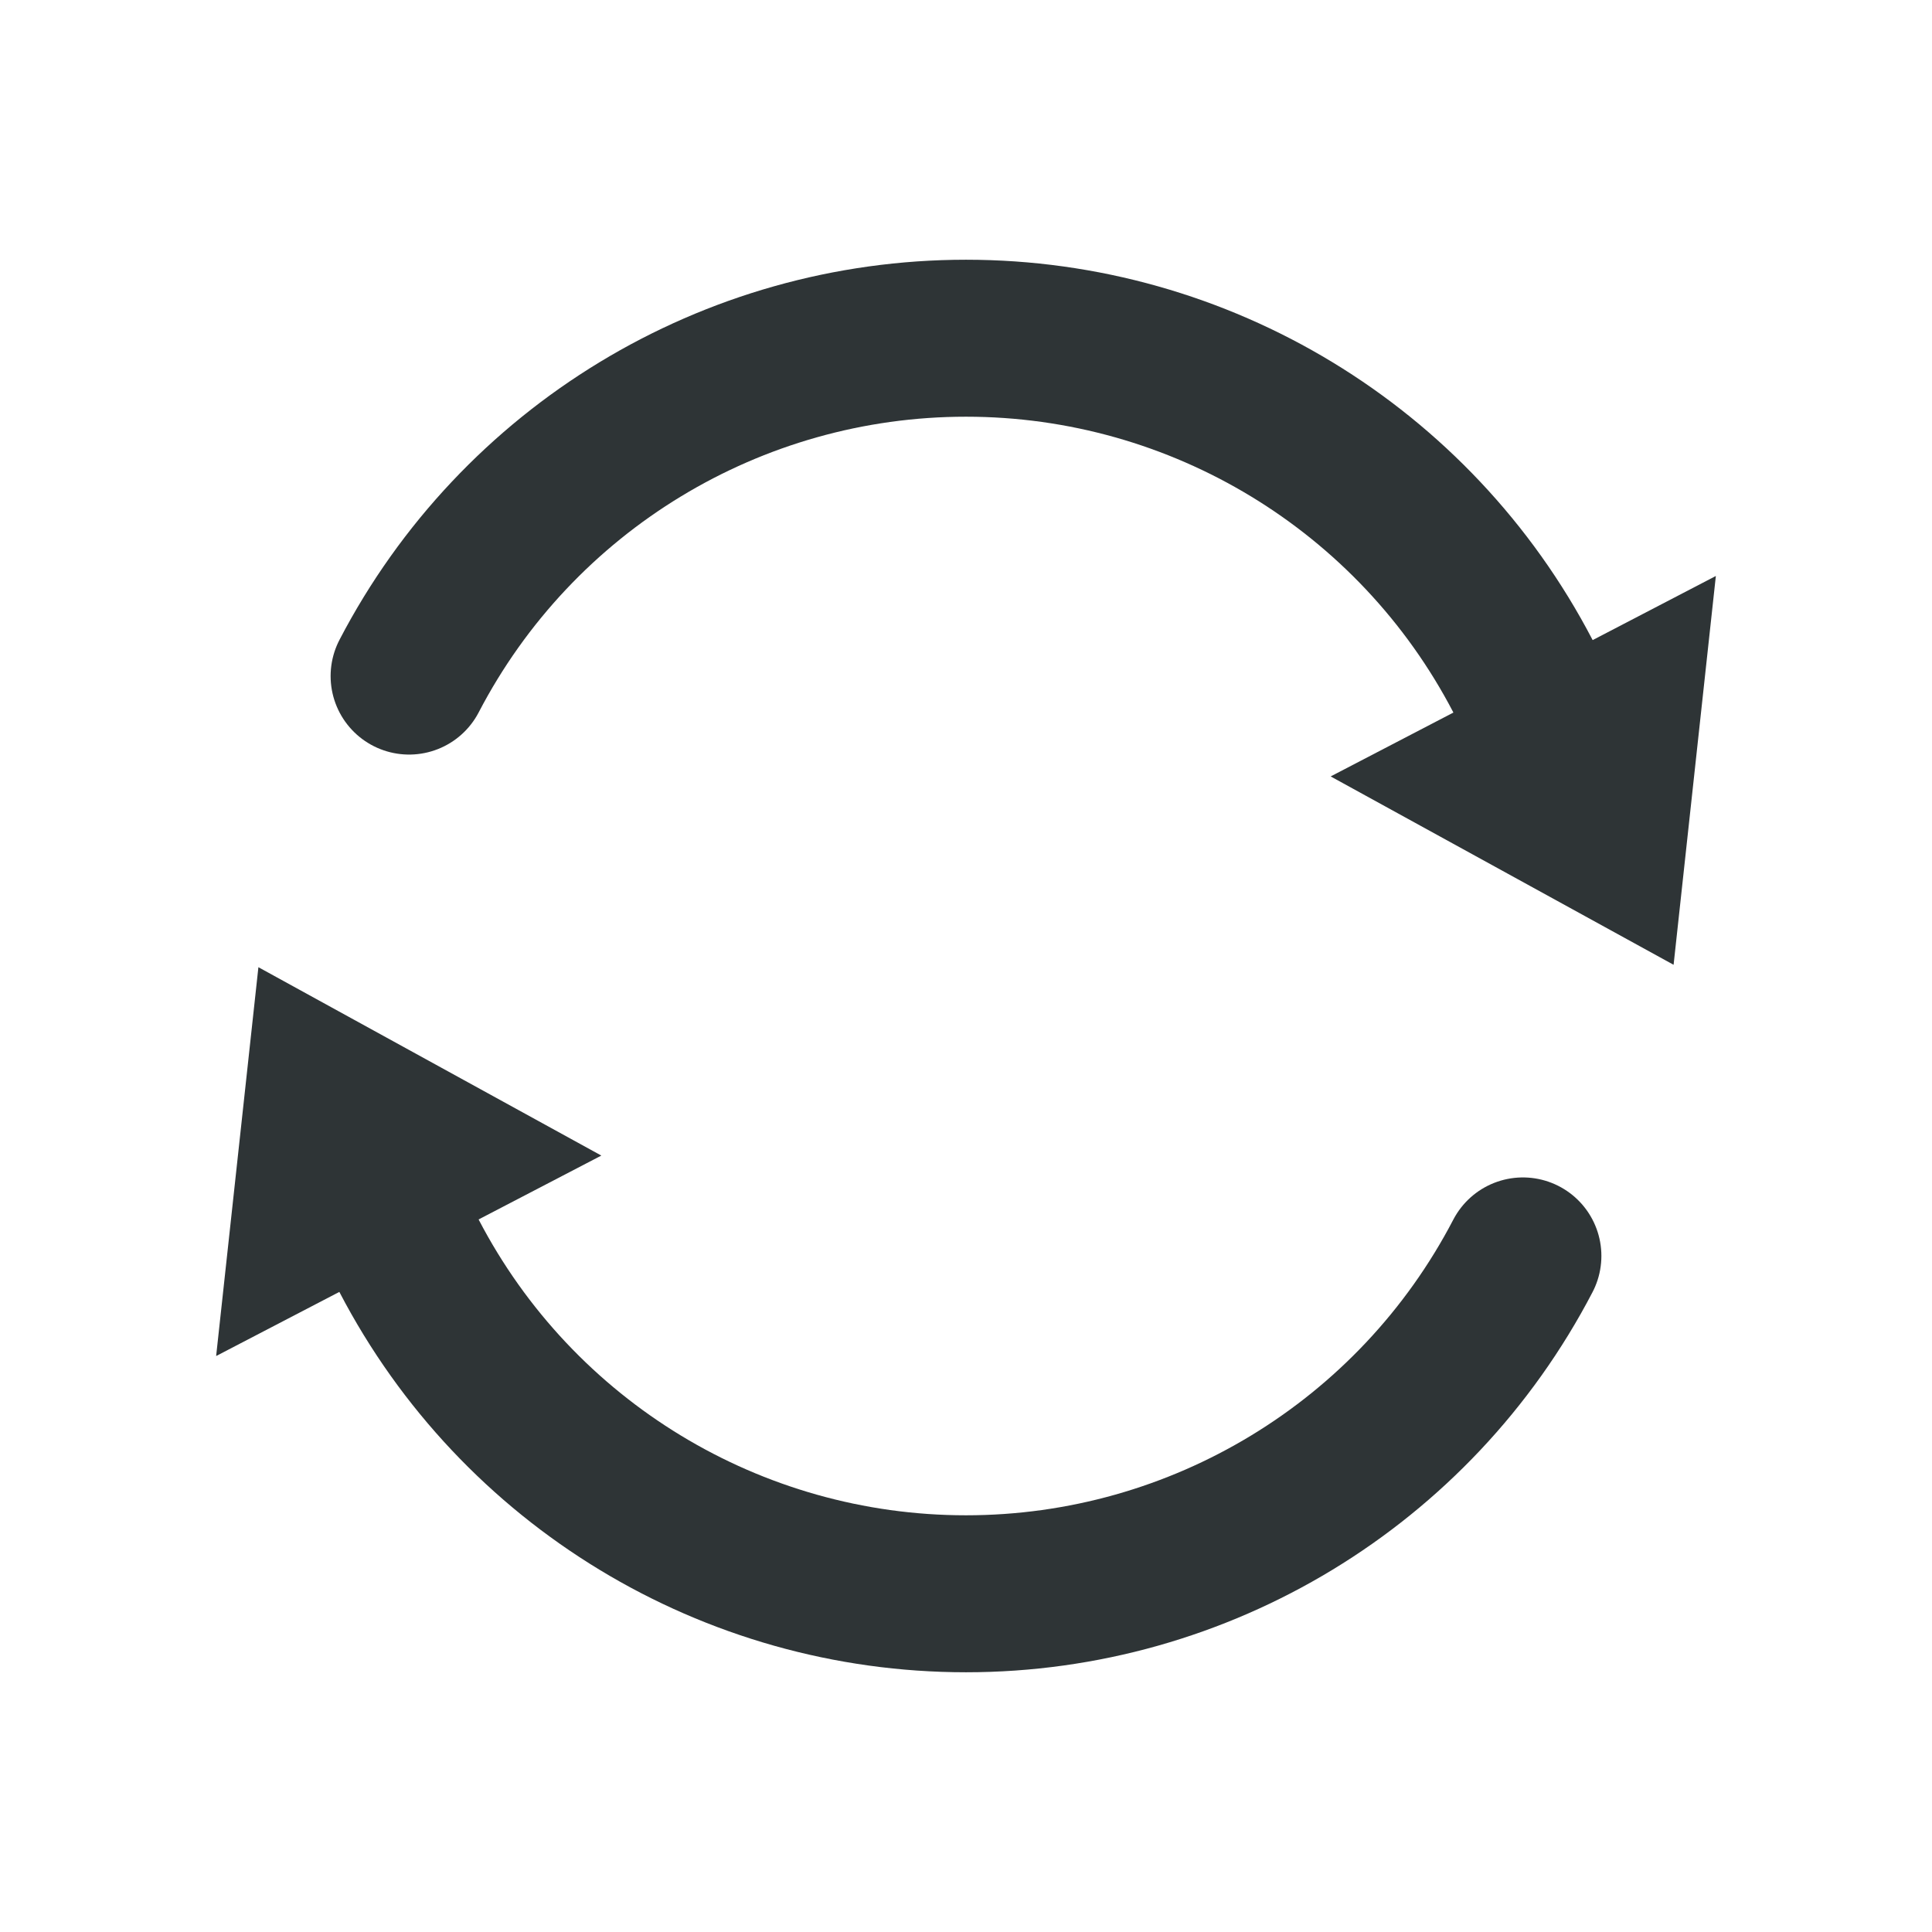
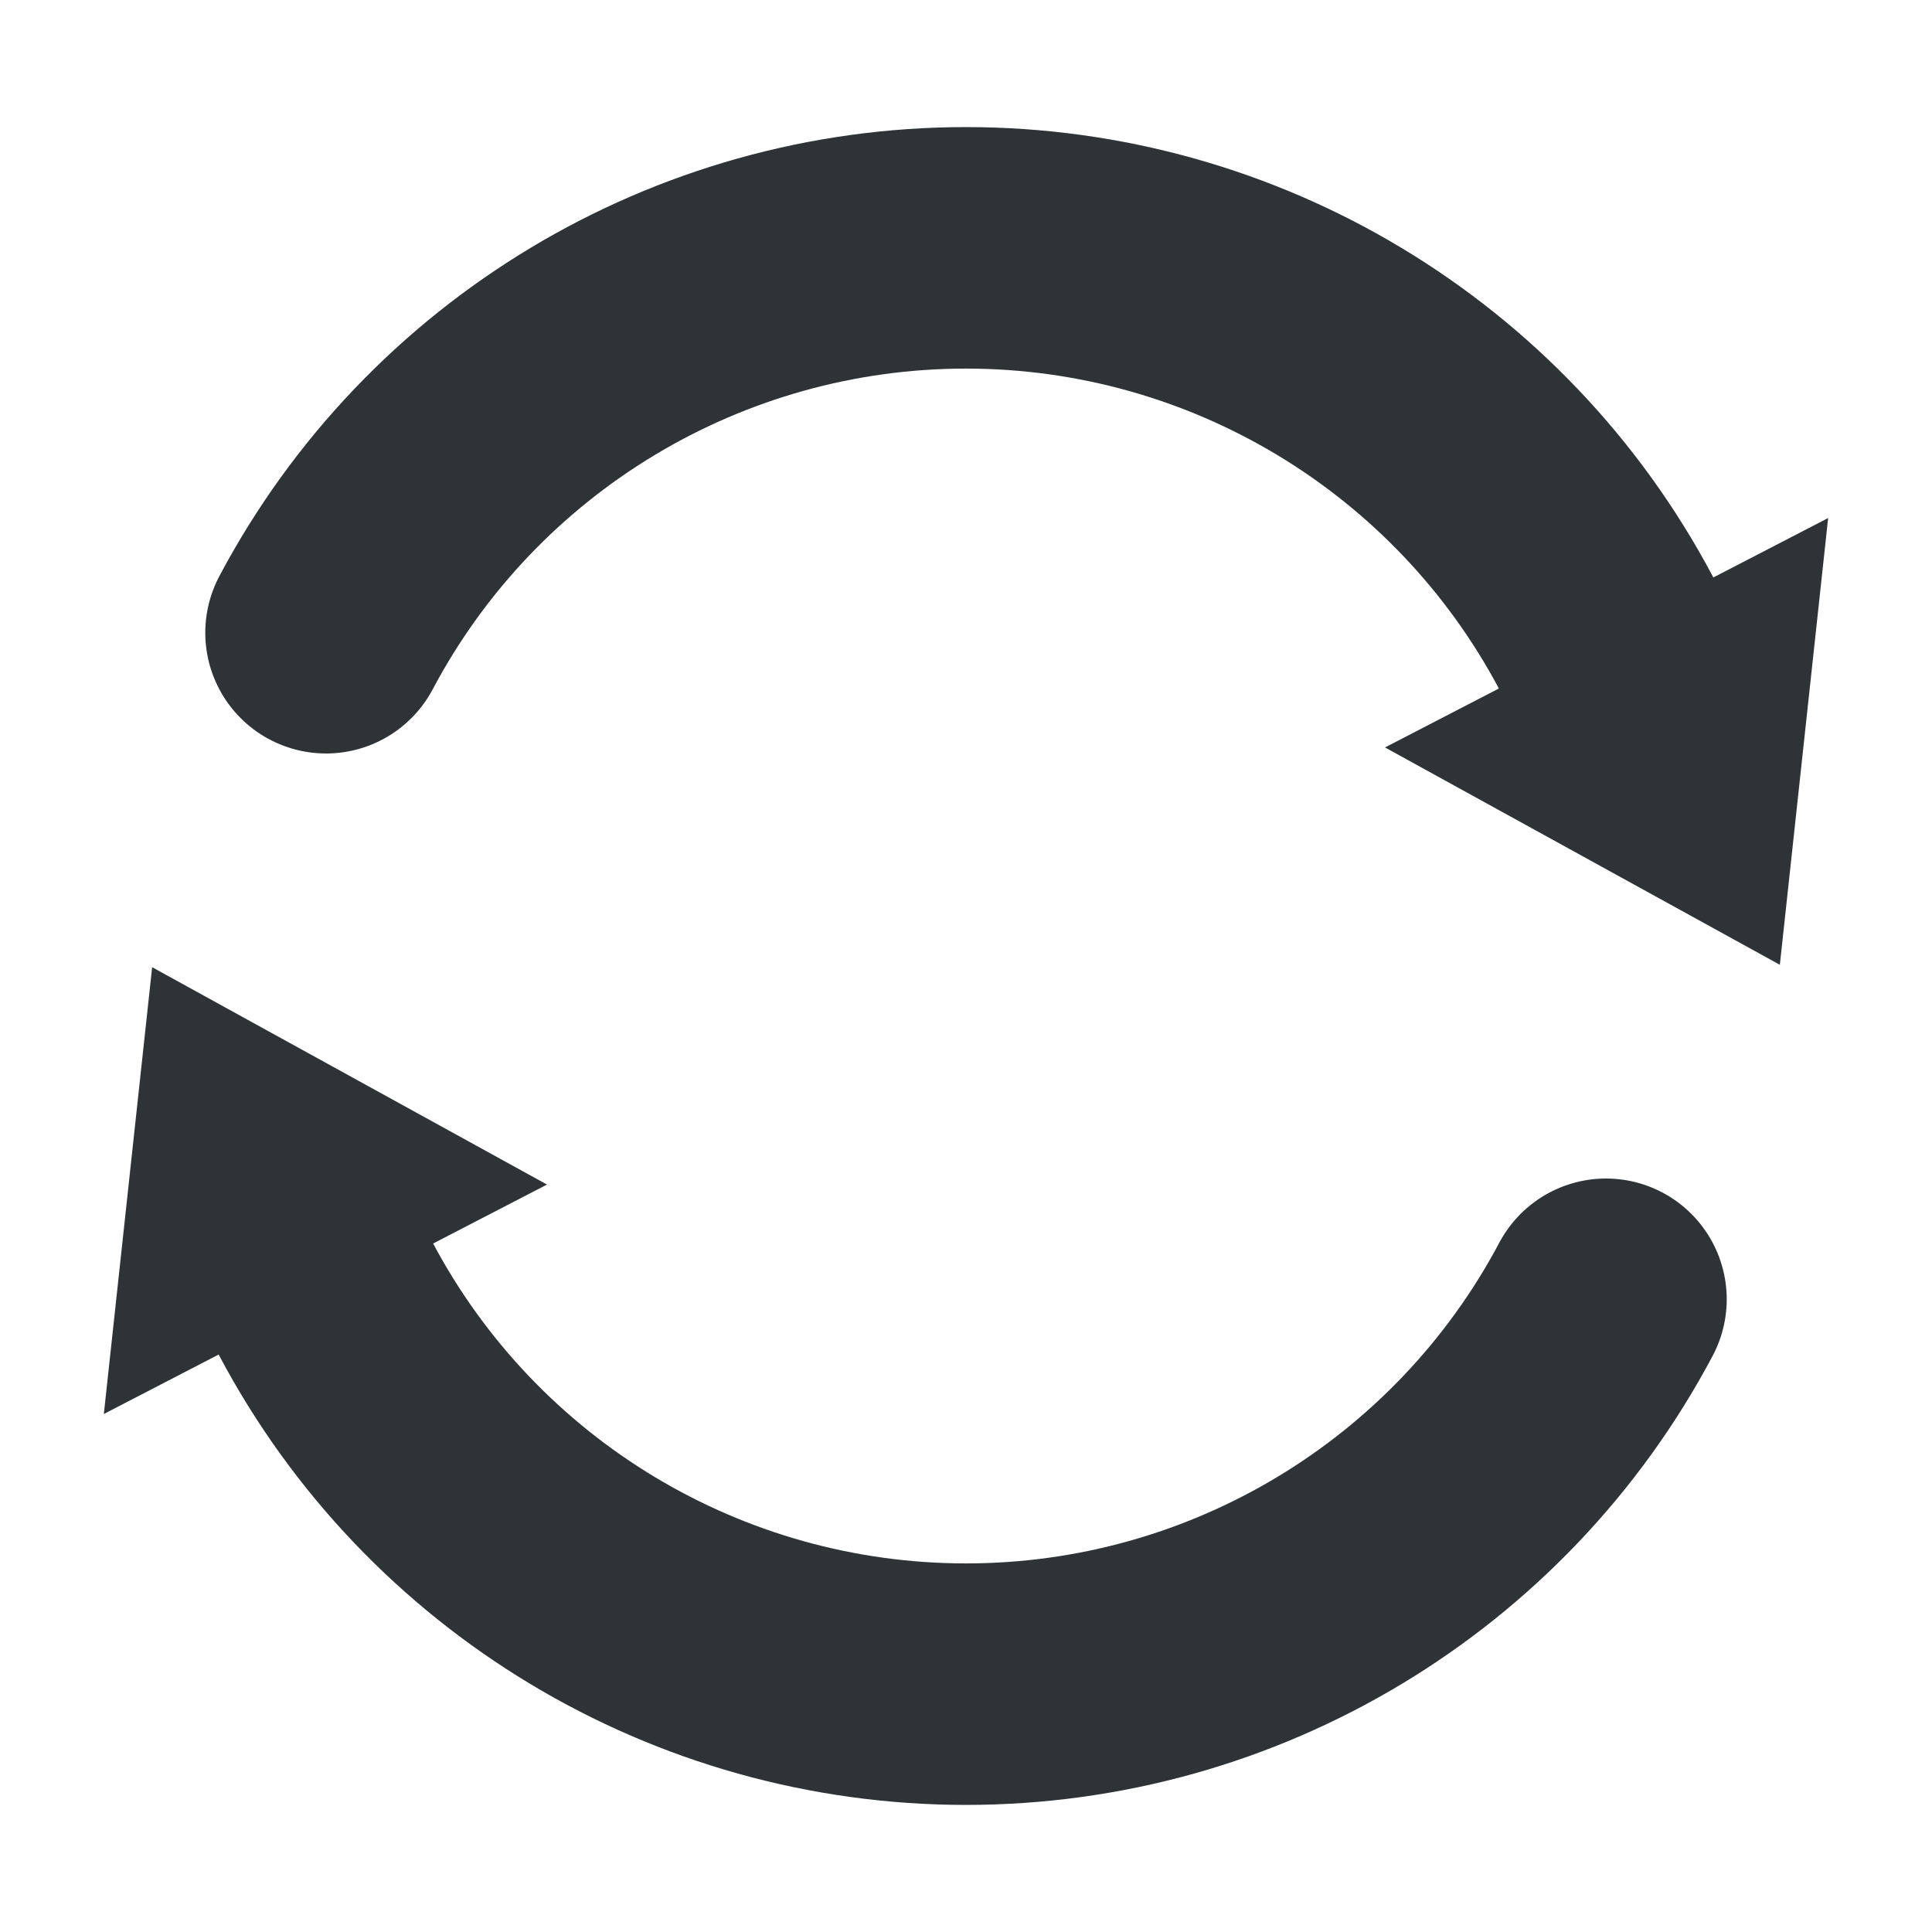
<svg xmlns="http://www.w3.org/2000/svg" width="16" height="16" viewBox="0 0 16 16">
-   <g fill="none" stroke="#2e3436" stroke-width="1.3" stroke-linecap="round">
-     <path d="M3.388 5.599 A 5.2 5.2 0 0 1 12.612 5.599" />
-     <path d="M12.612 10.401 A 5.2 5.2 0 0 1 3.388 10.401" />
-   </g>
-   <g fill="#2e3436">
-     <path d="M13.86 7.99 L14.21 4.77 L11.02 6.43 Z" />
-     <path d="M2.14 8.01 L1.79 11.23 L4.98 9.57 Z" />
-   </g>
+   <path d="M 2.70 5.24 A 6.0 6.0 0 0 1 13.30 5.24" fill="none" stroke="#2e3436" stroke-width="2" stroke-linecap="round" stroke-linejoin="round" />
+   <path d="M 13.30 10.76 A 6.0 6.0 0 0 1 2.70 10.76" fill="none" stroke="#2e3436" stroke-width="2" stroke-linecap="round" stroke-linejoin="round" />
+   <path d="M 14.74 7.99 L 15.14 4.29 L 11.47 6.19 Z" fill="#2e3436" />
+   <path d="M 1.26 8.01 L 0.86 11.71 L 4.53 9.81 Z" fill="#2e3436" />
</svg>
